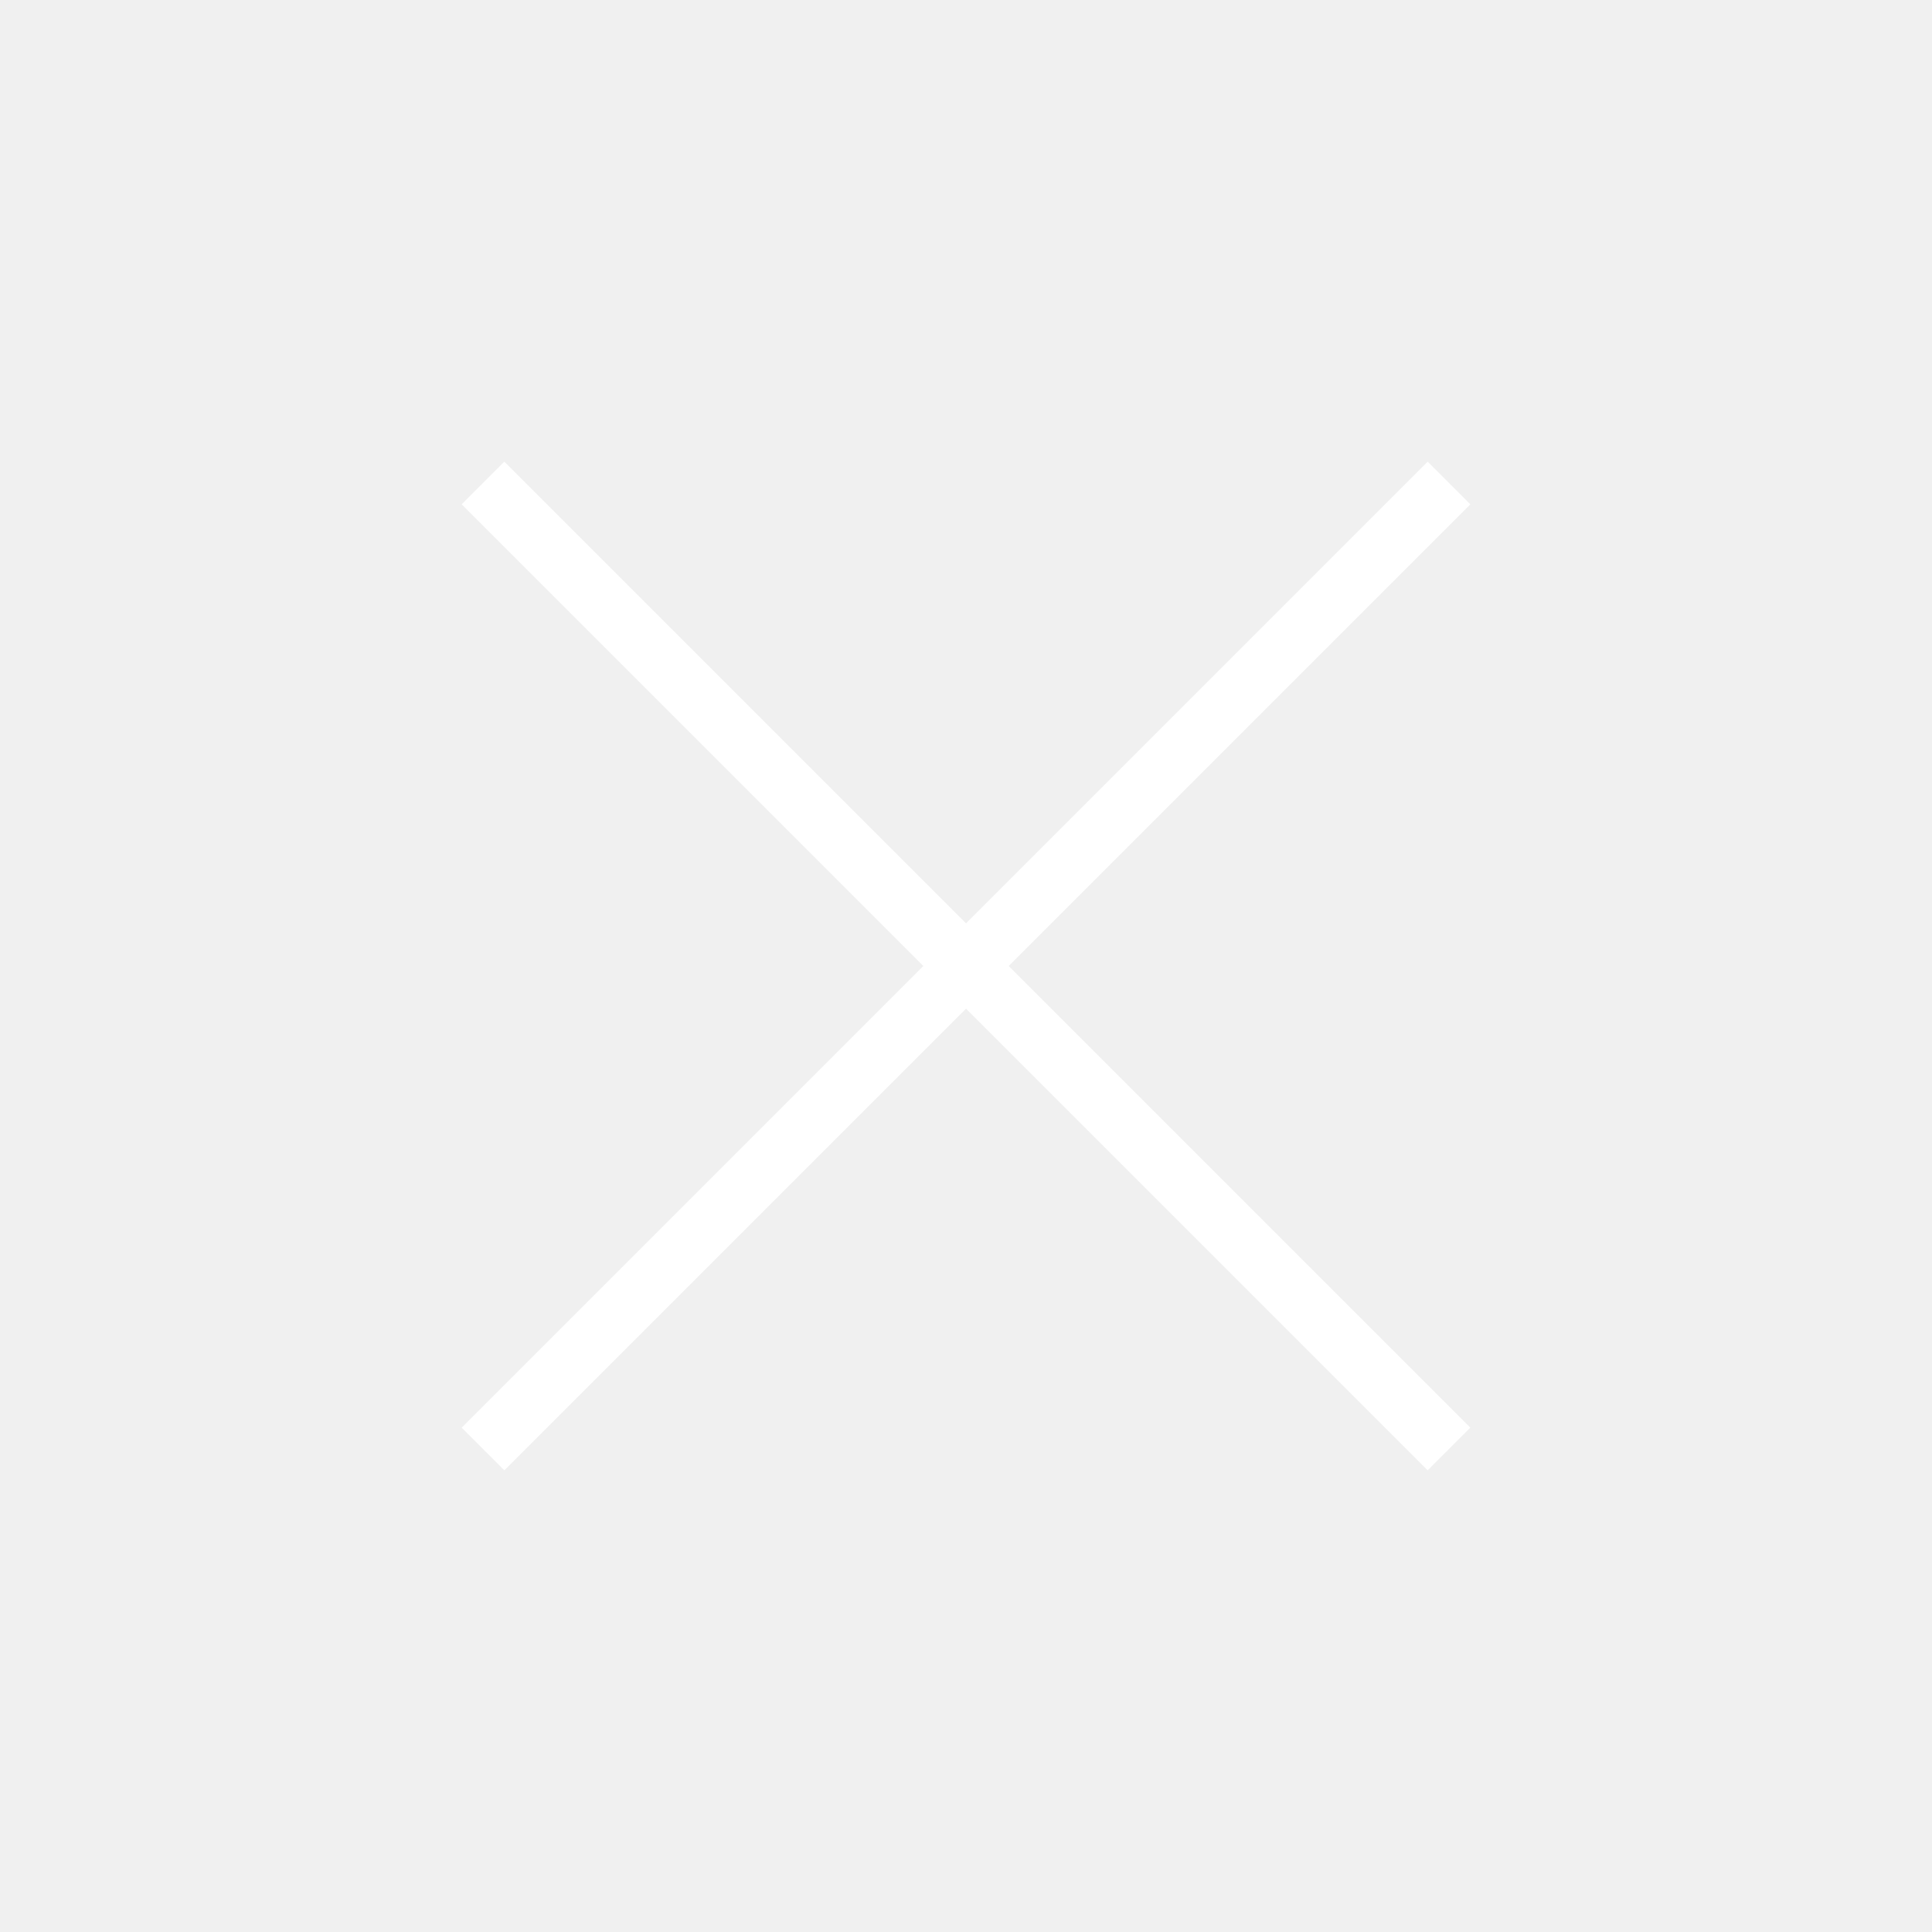
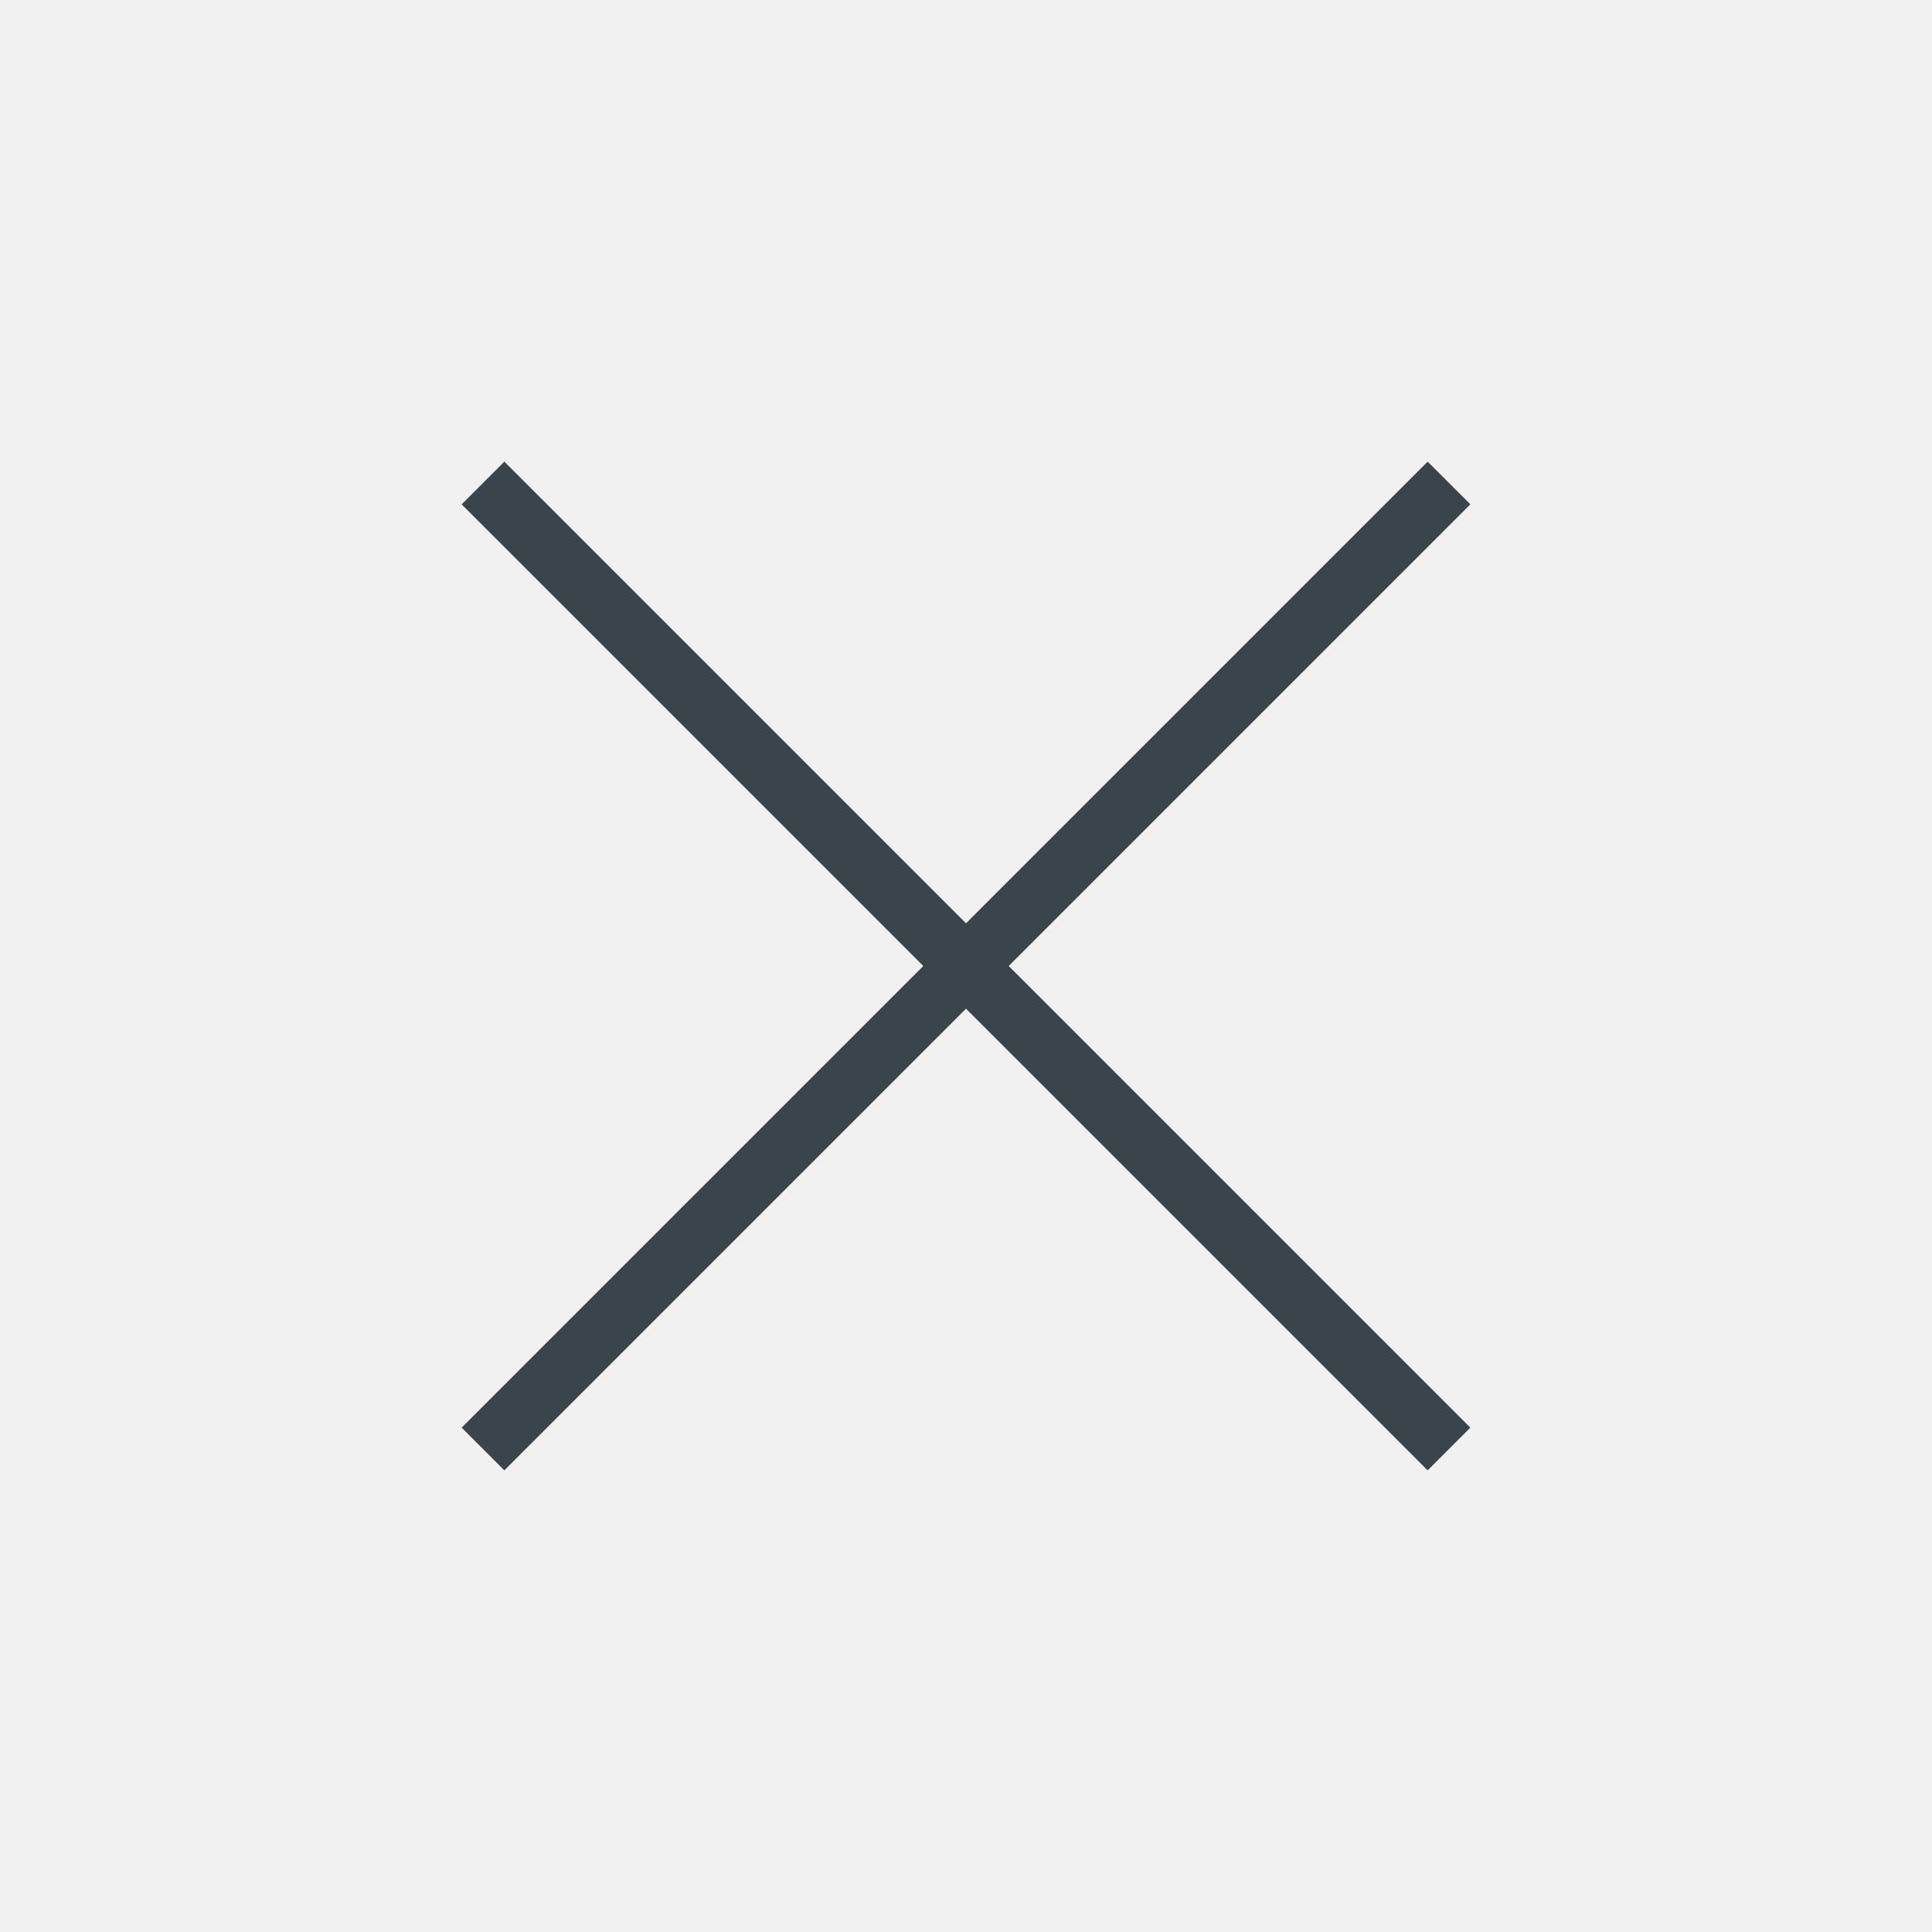
<svg xmlns="http://www.w3.org/2000/svg" width="32px" height="32px" viewBox="0 0 32 32" zoomAndPan="disable">
-   <line x1="8" y1="8" x2="24" y2="24" style="stroke:#fff;stroke-width:1" />
-   <line x1="8" y1="24" x2="24" y2="8" style="stroke:#fff;stroke-width:1" />
+   <line x1="8" y1="8" x2="24" y2="24" style="stroke:#39454b;stroke-width:1" />
+   <line x1="8" y1="24" x2="24" y2="8" style="stroke:#39454b;stroke-width:1" />
</svg>
